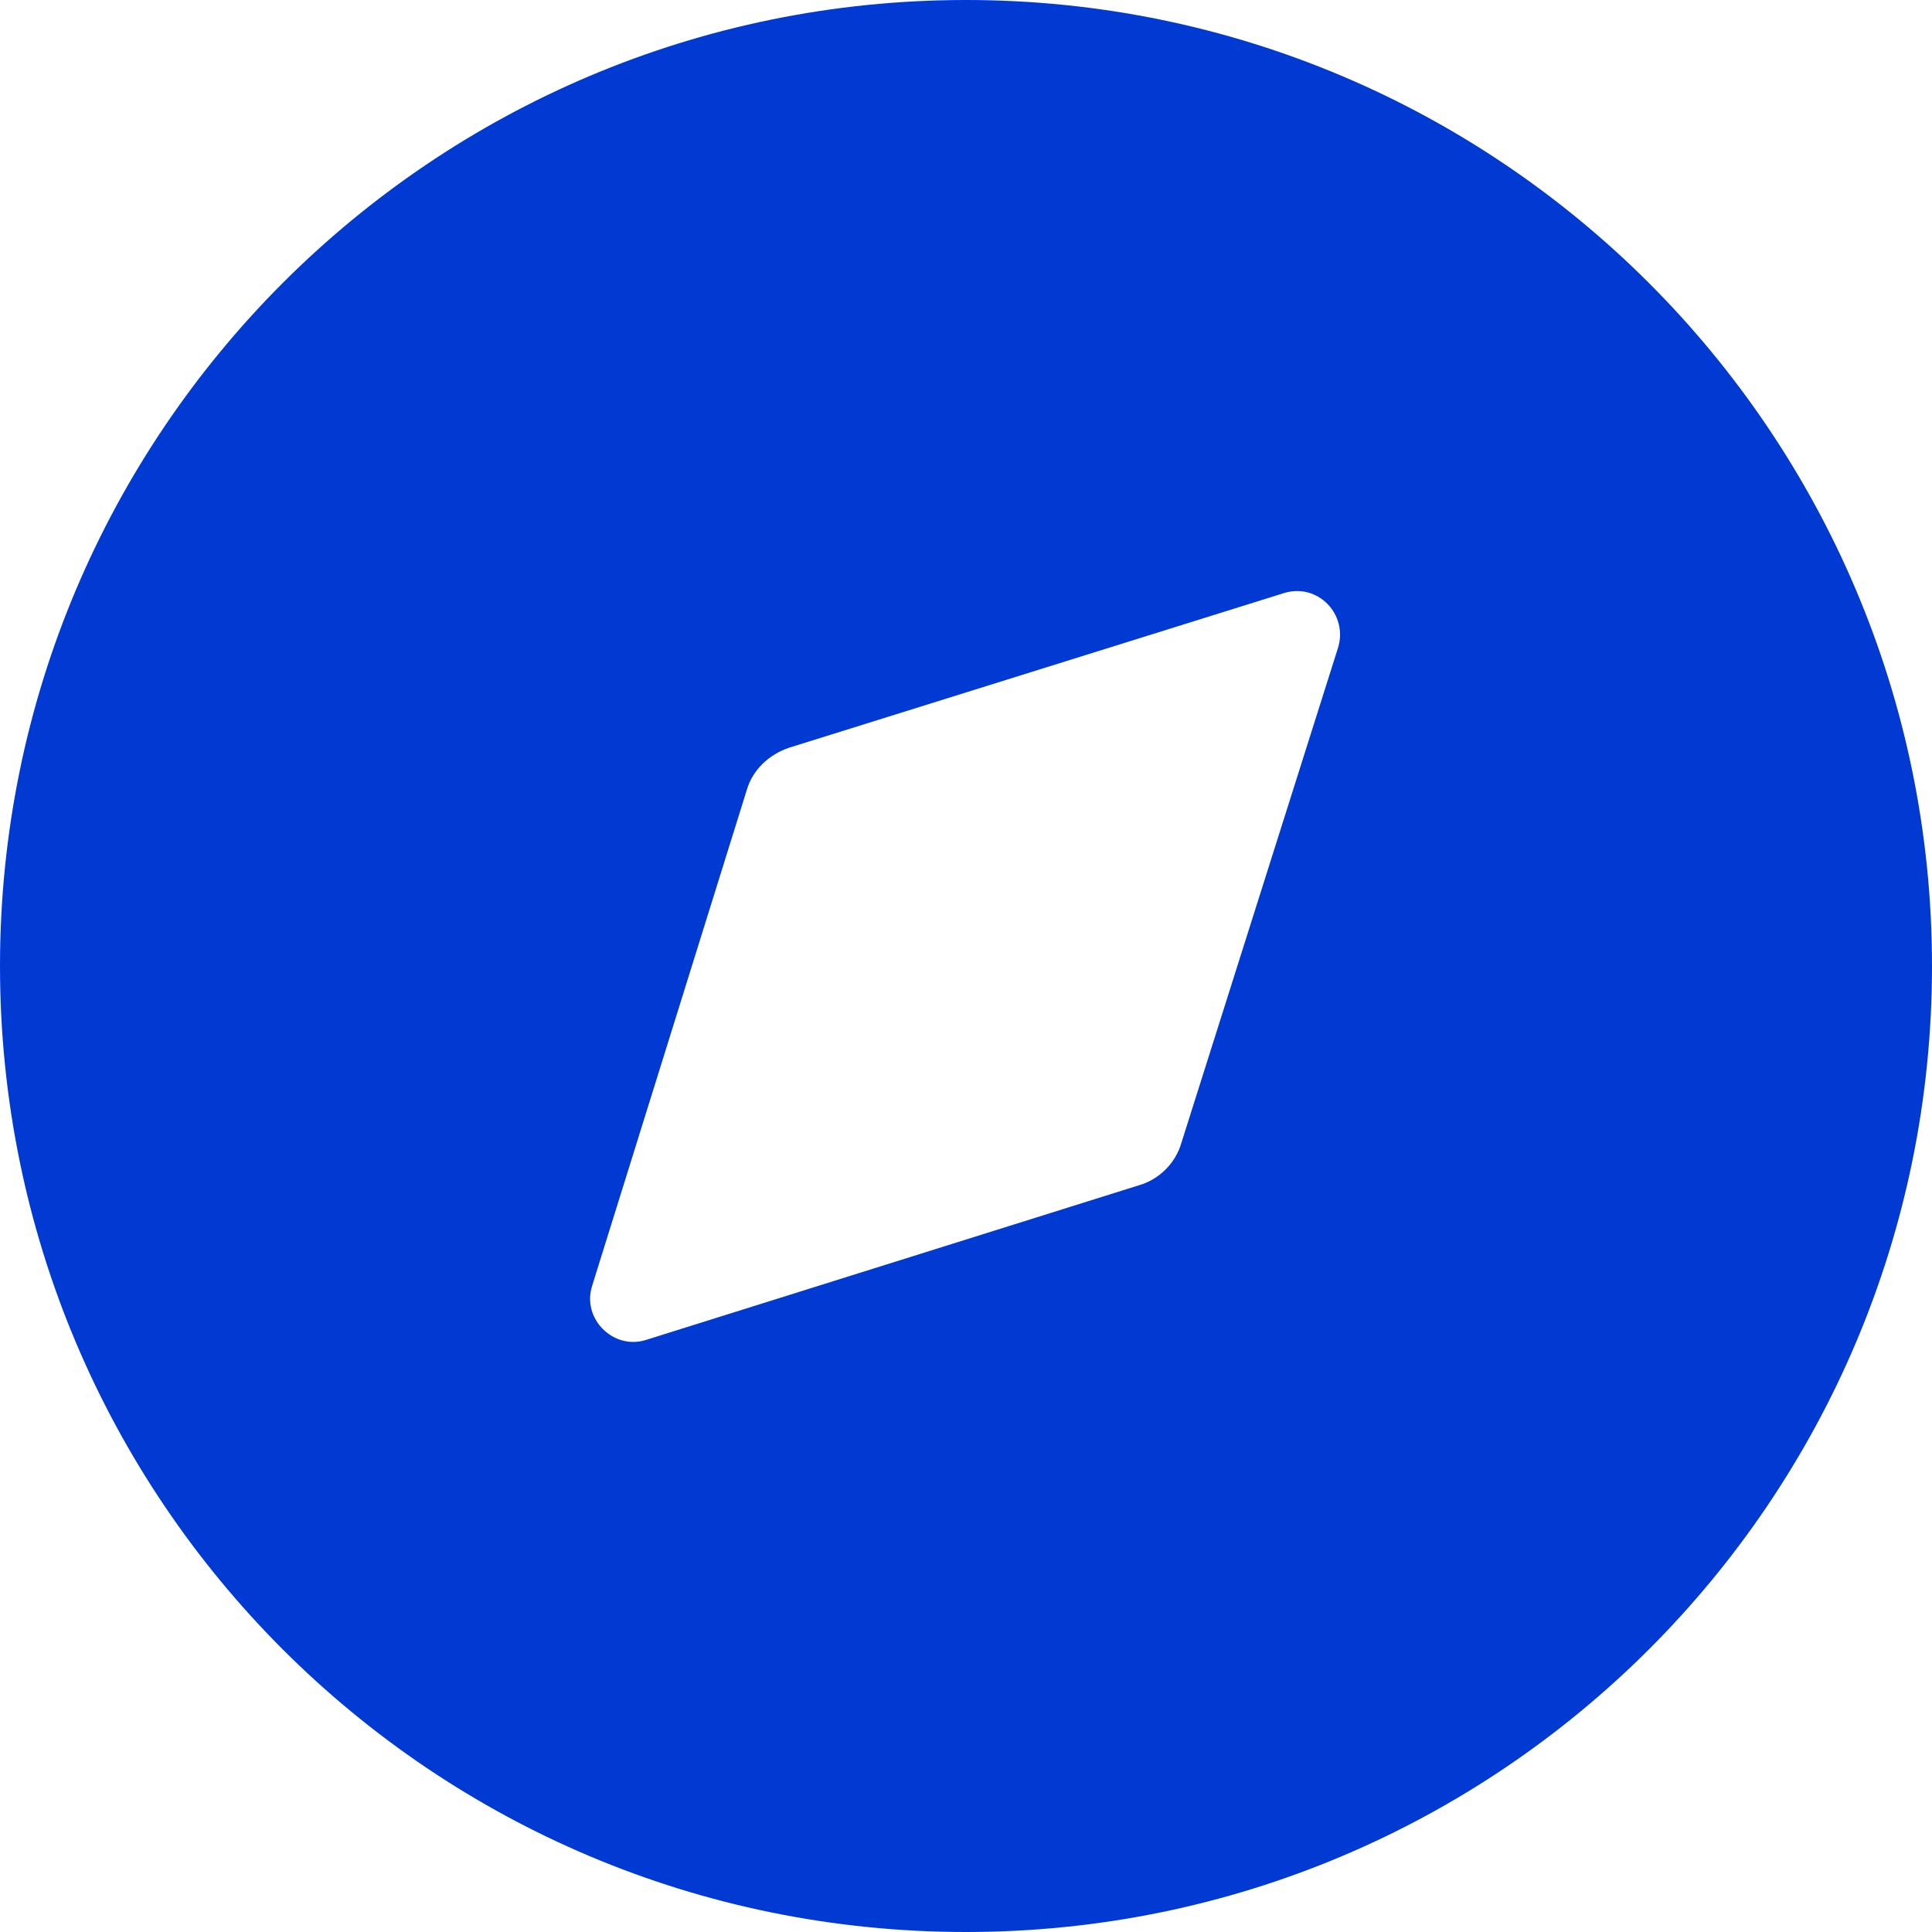
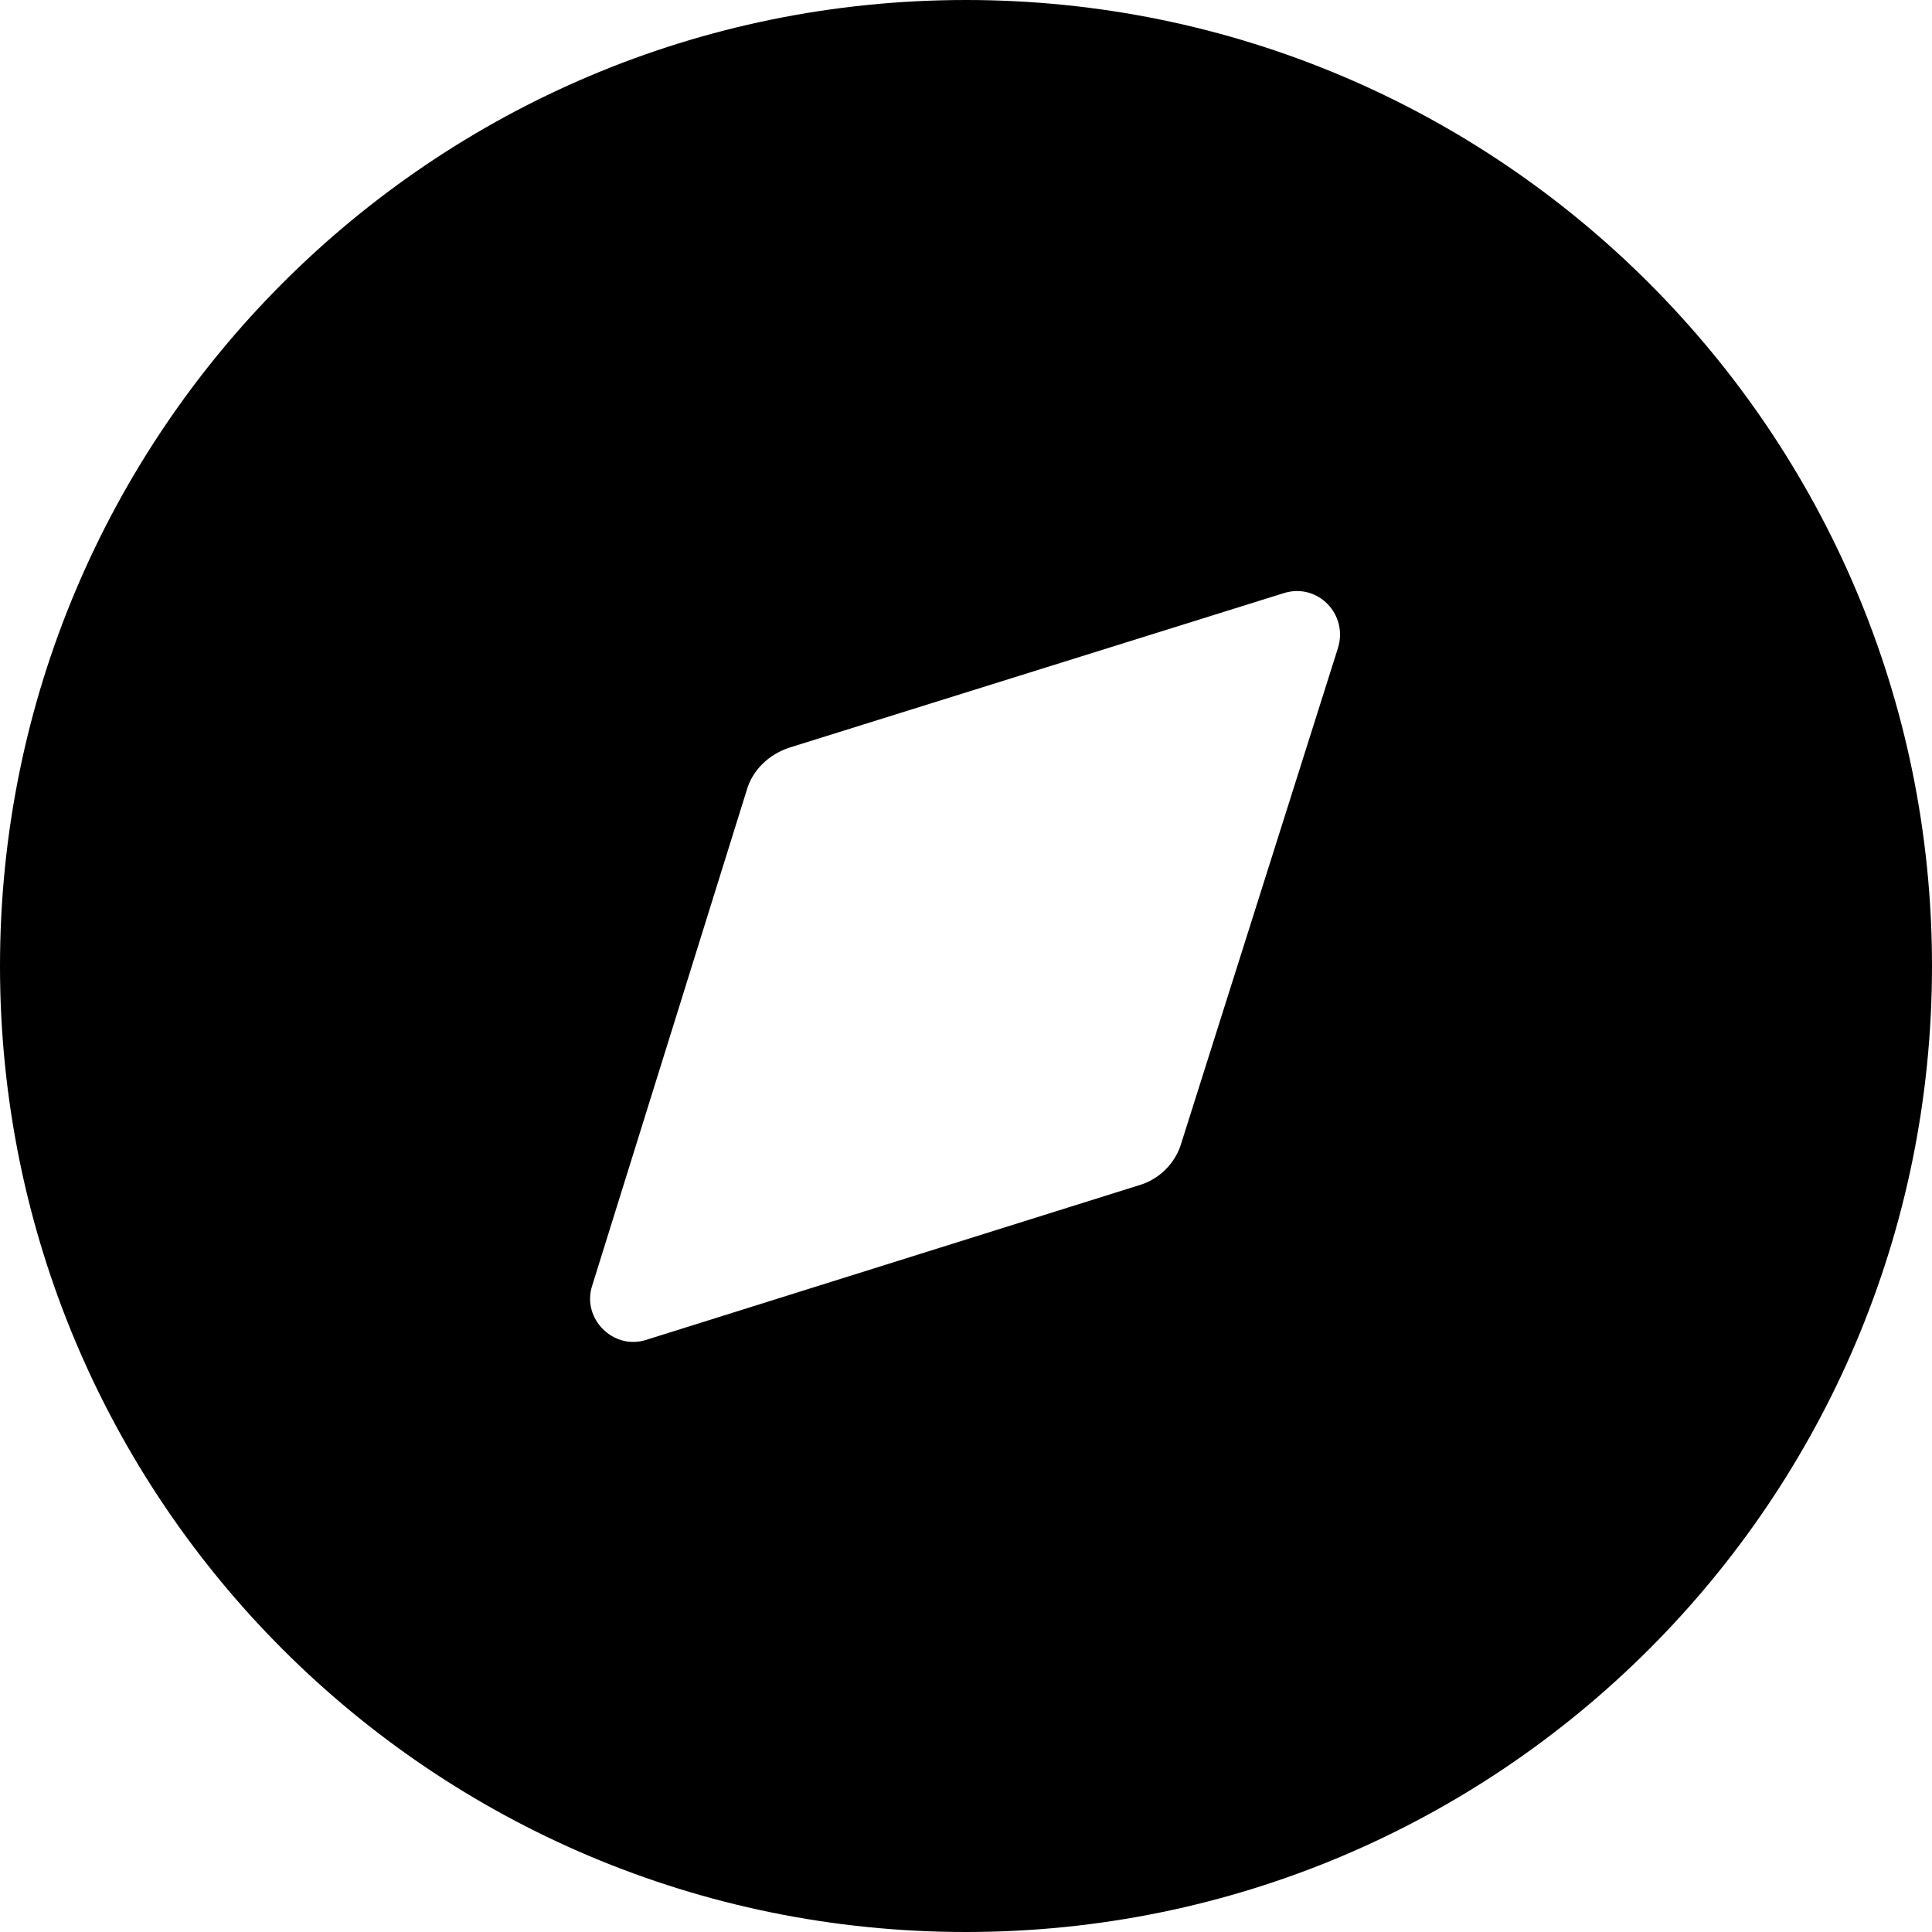
<svg xmlns="http://www.w3.org/2000/svg" width="20" height="20" viewBox="0 0 20 20" fill="none">
-   <path fill-rule="evenodd" clip-rule="evenodd" d="M0 10C0 4.48 4.47 0 10 0C15.52 0 20 4.48 20 10C20 15.53 15.52 20 10 20C4.47 20 0 15.53 0 10ZM12.23 11.83L13.85 6.71C13.96 6.36 13.64 6.03 13.29 6.14L8.17 7.74C7.96 7.81 7.79 7.97 7.73 8.18L6.13 13.31C6.02 13.65 6.35 13.98 6.69 13.87L11.79 12.27C12 12.21 12.17 12.04 12.23 11.83Z" fill="#003AD2" />
+   <path fill-rule="evenodd" clip-rule="evenodd" d="M0 10C0 4.48 4.47 0 10 0C15.52 0 20 4.48 20 10C20 15.53 15.52 20 10 20C4.47 20 0 15.53 0 10ZM12.23 11.83L13.85 6.71C13.96 6.36 13.64 6.03 13.29 6.14L8.17 7.74C7.96 7.81 7.79 7.97 7.73 8.18L6.13 13.31C6.02 13.65 6.35 13.98 6.69 13.87L11.79 12.27C12 12.21 12.17 12.04 12.23 11.83Z" fill="currentColor" />
</svg>
